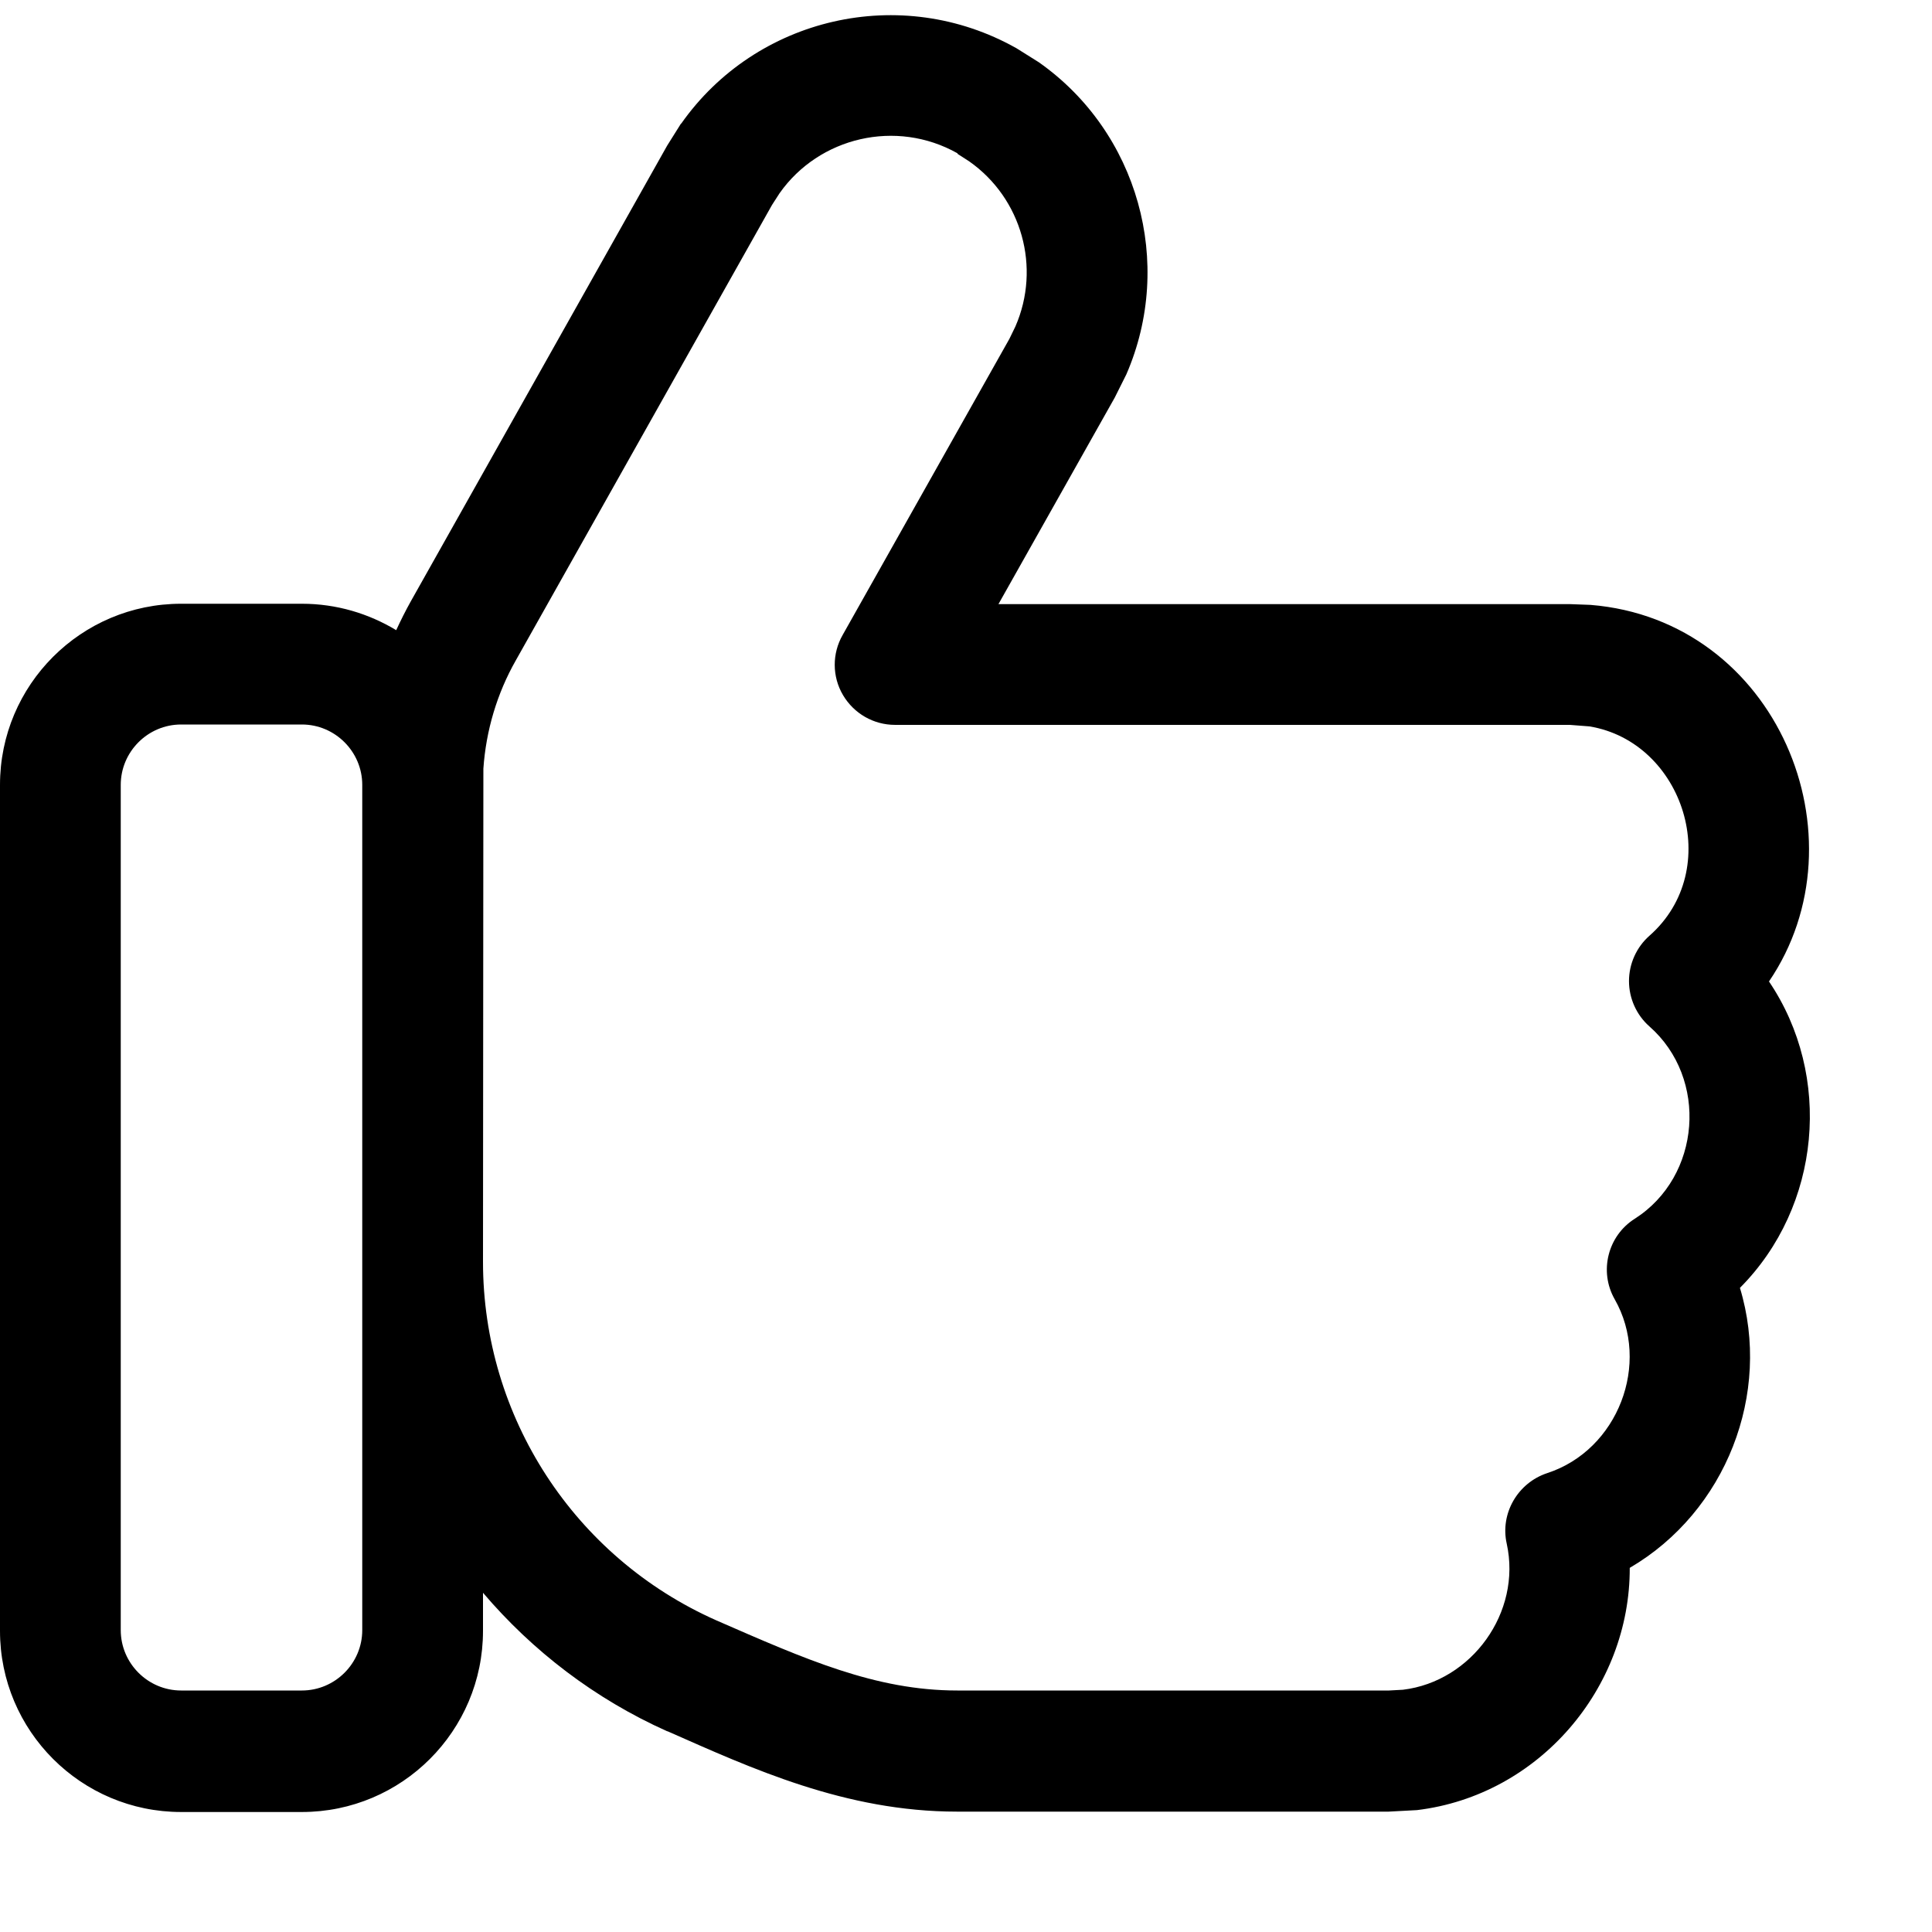
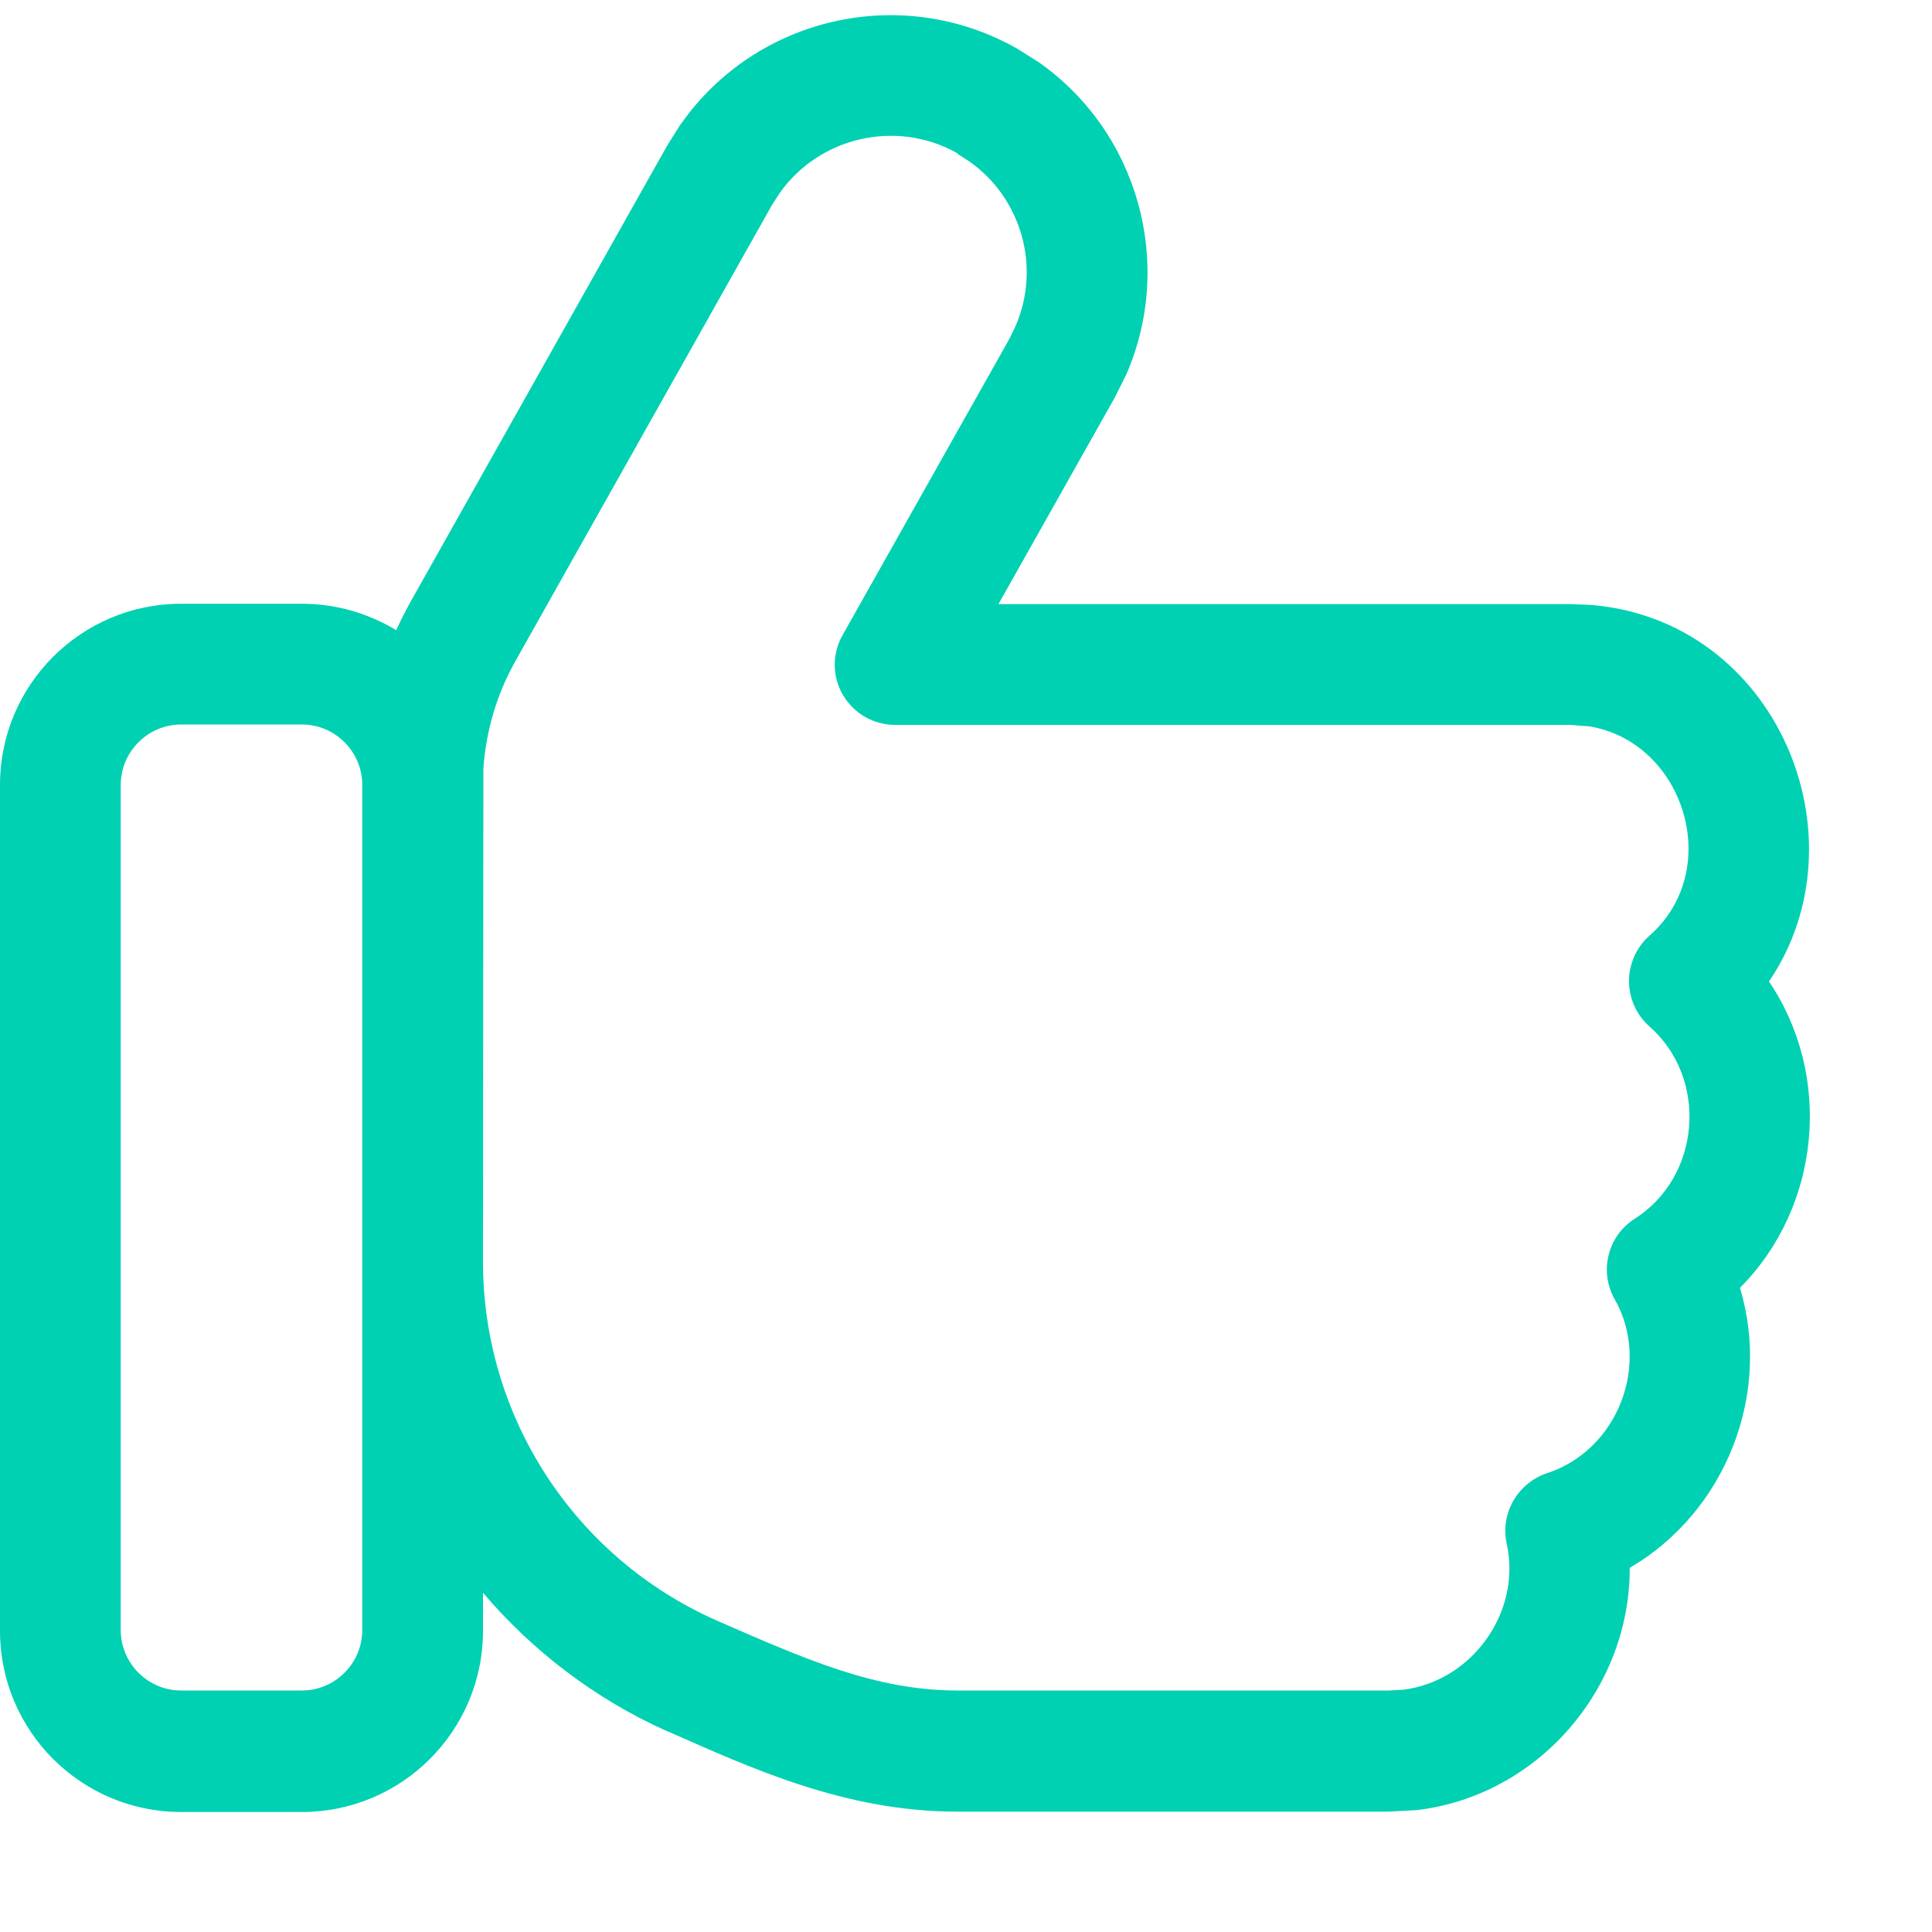
<svg xmlns="http://www.w3.org/2000/svg" viewBox="0 0 512 512">
-   <path fill="currentColor" d="M180.5 32.8c19.8-28.2 58.2-37.3 88.9-20l5.9 3.7c26.3 18.5 36 53.2 23.2 82.7l-3.1 6.2-30.8 54.7 151.5 0 5.4 .2c49.5 4 73.2 61.7 47.3 99.8 16.9 25 13.8 59.6-7.7 81.2 8.5 28-3.7 59.3-29.2 74.2 .1 31.8-24 60.3-56.4 64.2l-7.5 .4-114.4 0c-29.6 0-54.5-11.5-76.7-21.3l-.1 0c-19.2-8.6-35.7-21.3-48.8-36.7l0 10.1c0 26.5-21.5 48-48 48l-32 0c-26.5 0-48-21.5-48-48L0 208c0-26.5 21.5-48 48-48l32 0c9.2 0 17.7 2.6 25 7 1.2-2.6 2.5-5.2 3.9-7.7l67.9-120.7 3.7-5.9zM48 192c-8.8 0-16 7.2-16 16l0 224c0 8.8 7.2 16 16 16l32 0c8.8 0 16-7.2 16-16l0-224c0-8.8-7.2-16-16-16l-32 0zM253.7 40.6c-16.2-9.1-36.6-4.3-47.1 10.6l-2 3.1-67.9 120.7c-5 8.8-7.9 18.6-8.6 28.7L128 334.4c0 41.1 24.2 78.3 61.8 95l0 0c23.6 10.3 42.2 18.6 63.9 18.6l114.4 0 3.7-.2c18.2-2.2 31.5-20.5 27.5-38.7-1.8-8 2.9-16.1 10.7-18.7 18.8-6.1 27.6-29.1 17.9-46.1-4.2-7.4-1.8-16.8 5.3-21.3 17.6-11.2 19.6-37.2 3.9-51-3.4-3-5.4-7.4-5.4-12s2-9 5.4-12c20-17.6 9.1-51.4-15.9-55.5l-5.2-.4-178.8 0c-5.7 0-10.9-3-13.8-7.9s-2.9-11-.1-15.9l44.2-78.5 1.6-3.3c6.8-15.6 1.7-33.9-12.2-43.7l-3.1-2z" />
+   <path fill="#00d1b2" d="M180.5 32.8c19.8-28.2 58.2-37.3 88.9-20l5.9 3.7c26.3 18.5 36 53.2 23.2 82.7l-3.1 6.2-30.8 54.7 151.5 0 5.4 .2c49.5 4 73.2 61.7 47.3 99.8 16.9 25 13.8 59.6-7.7 81.2 8.5 28-3.7 59.3-29.2 74.2 .1 31.8-24 60.3-56.4 64.2l-7.5 .4-114.4 0c-29.6 0-54.5-11.5-76.7-21.3l-.1 0c-19.2-8.6-35.7-21.3-48.8-36.7l0 10.1c0 26.5-21.5 48-48 48l-32 0c-26.5 0-48-21.5-48-48L0 208c0-26.5 21.5-48 48-48l32 0c9.2 0 17.7 2.6 25 7 1.2-2.6 2.5-5.2 3.9-7.7l67.9-120.7 3.7-5.9zM48 192c-8.8 0-16 7.2-16 16l0 224c0 8.8 7.2 16 16 16l32 0c8.8 0 16-7.2 16-16l0-224c0-8.8-7.2-16-16-16l-32 0zM253.7 40.6c-16.2-9.1-36.6-4.3-47.1 10.6l-2 3.1-67.9 120.7c-5 8.8-7.9 18.6-8.6 28.7L128 334.4c0 41.1 24.2 78.3 61.8 95l0 0c23.6 10.3 42.2 18.6 63.9 18.6l114.4 0 3.7-.2c18.2-2.2 31.5-20.5 27.5-38.7-1.8-8 2.9-16.1 10.7-18.7 18.8-6.1 27.6-29.1 17.9-46.1-4.2-7.4-1.8-16.8 5.3-21.3 17.6-11.2 19.6-37.2 3.9-51-3.4-3-5.4-7.4-5.4-12s2-9 5.4-12c20-17.6 9.1-51.4-15.9-55.5l-5.2-.4-178.8 0c-5.7 0-10.9-3-13.8-7.9s-2.9-11-.1-15.9l44.2-78.5 1.6-3.3c6.8-15.6 1.7-33.9-12.2-43.7l-3.1-2z" />
</svg>
